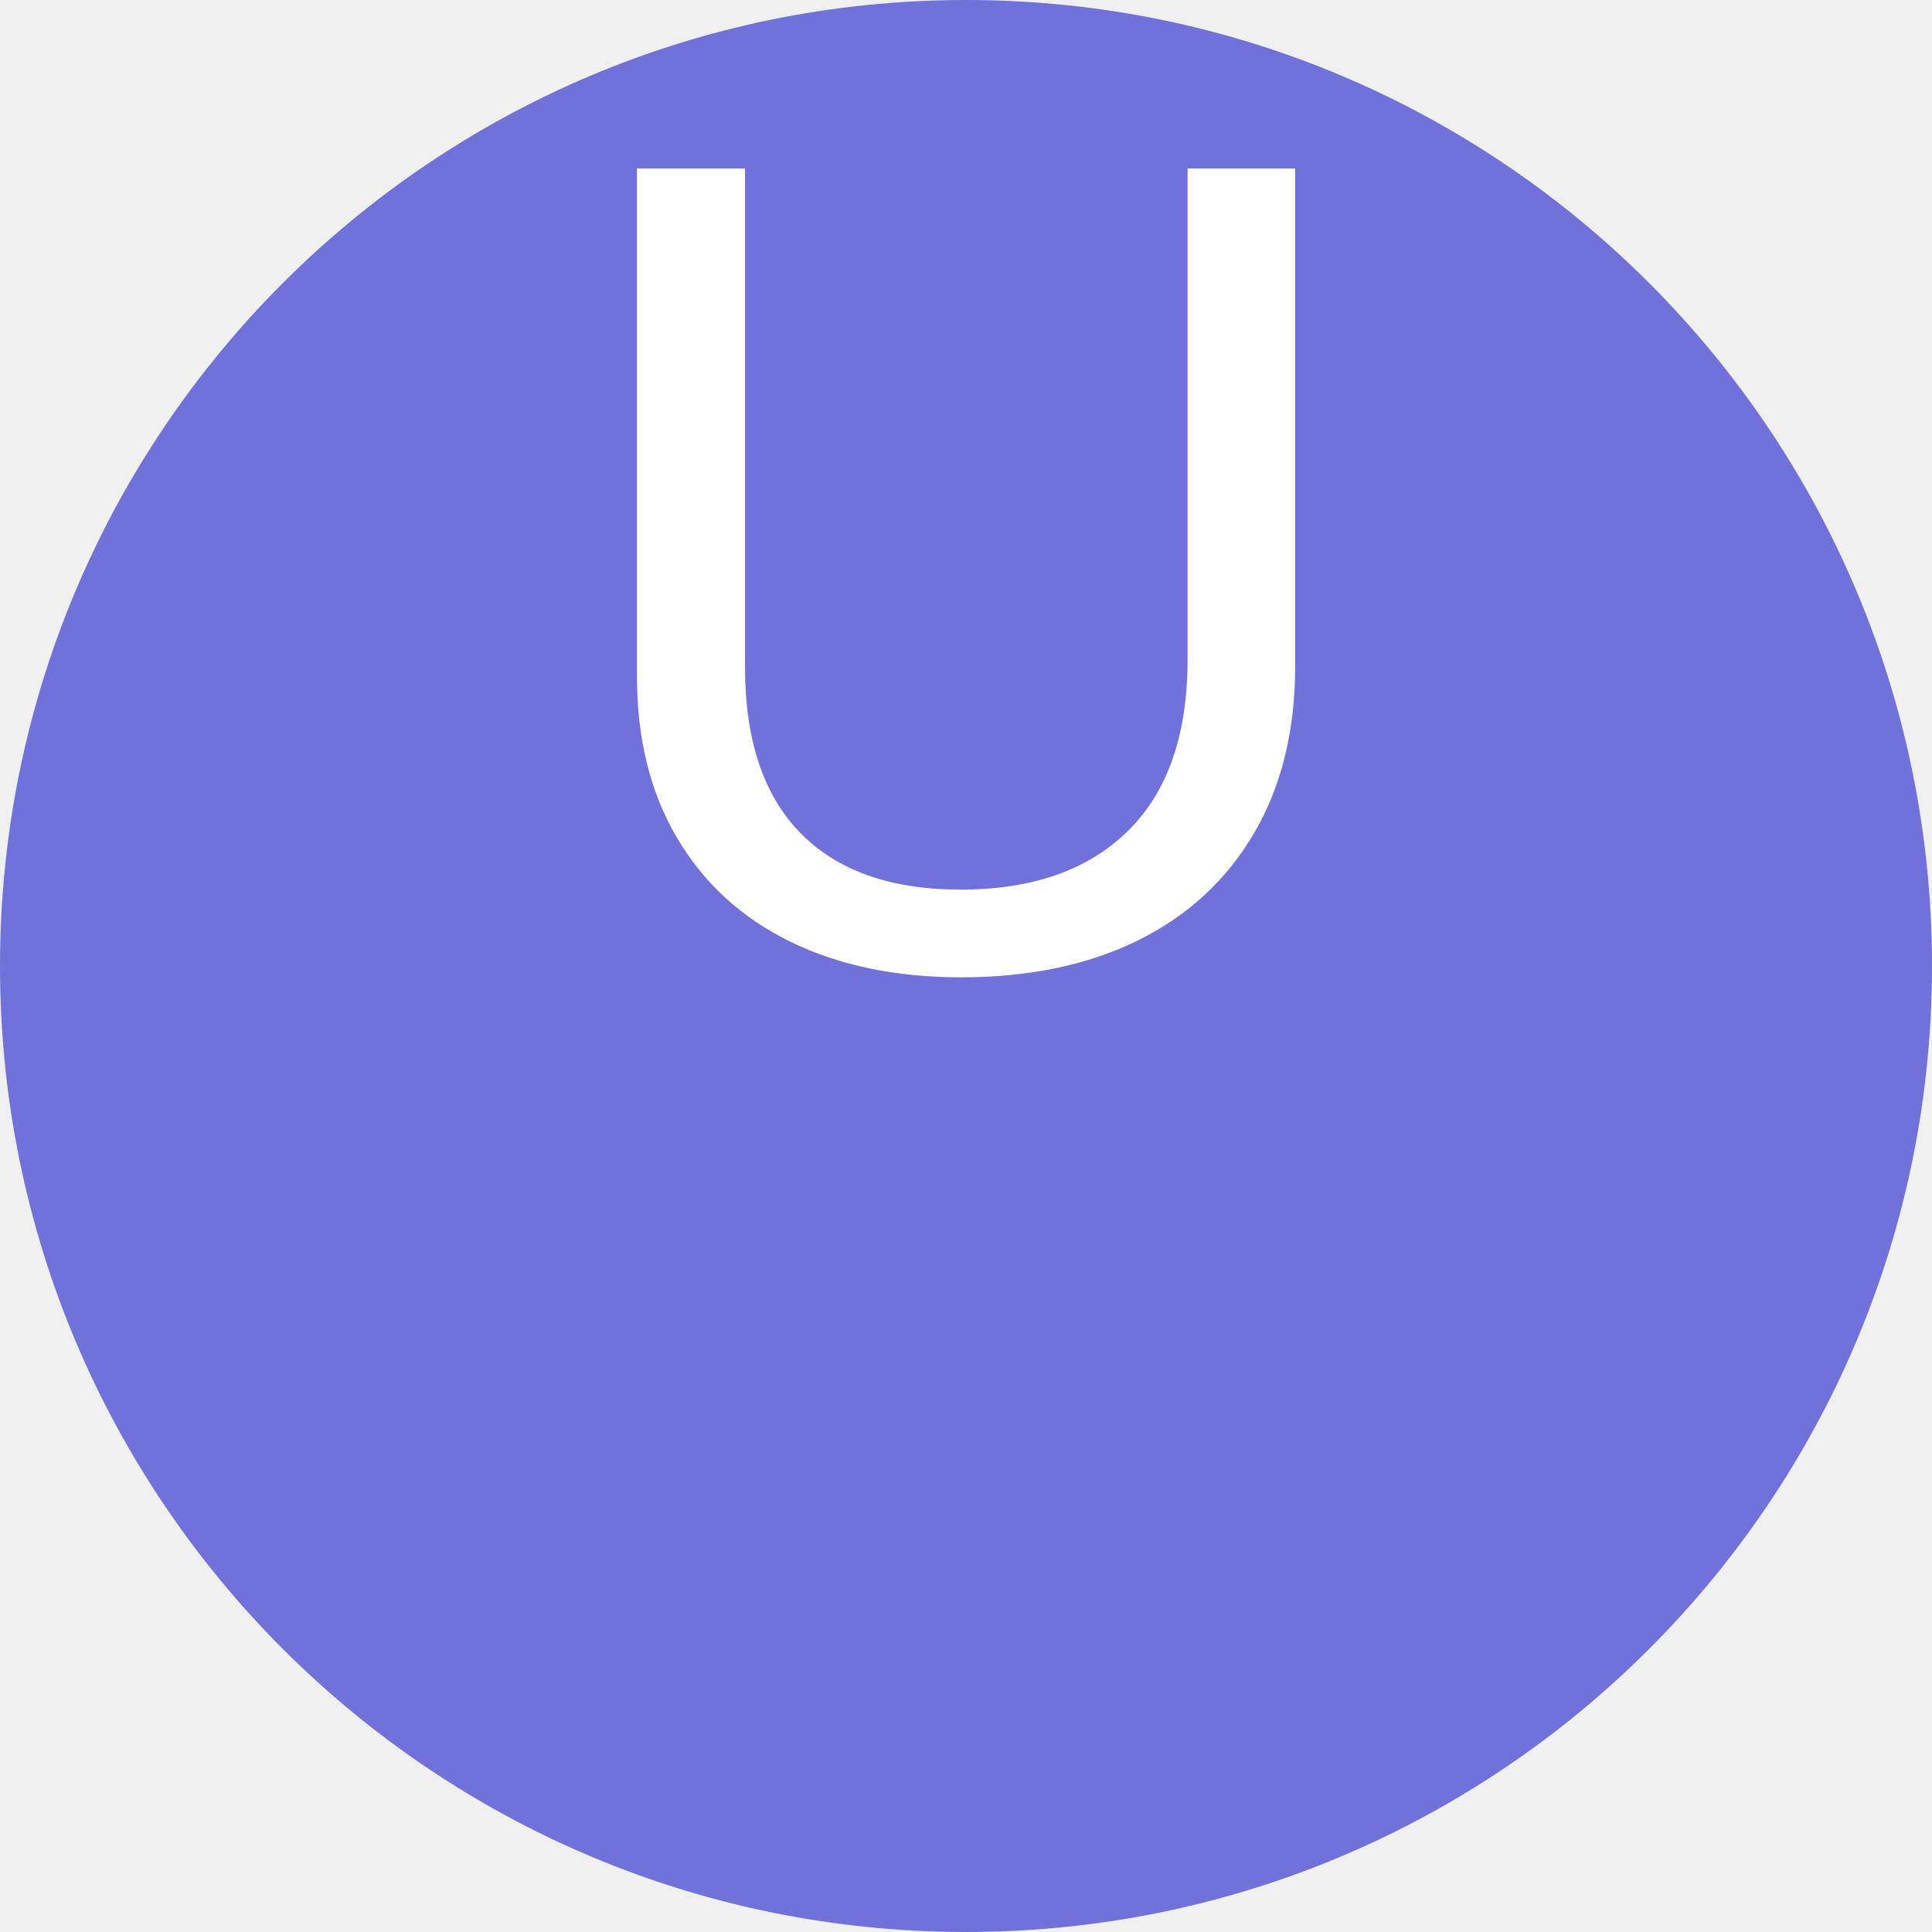
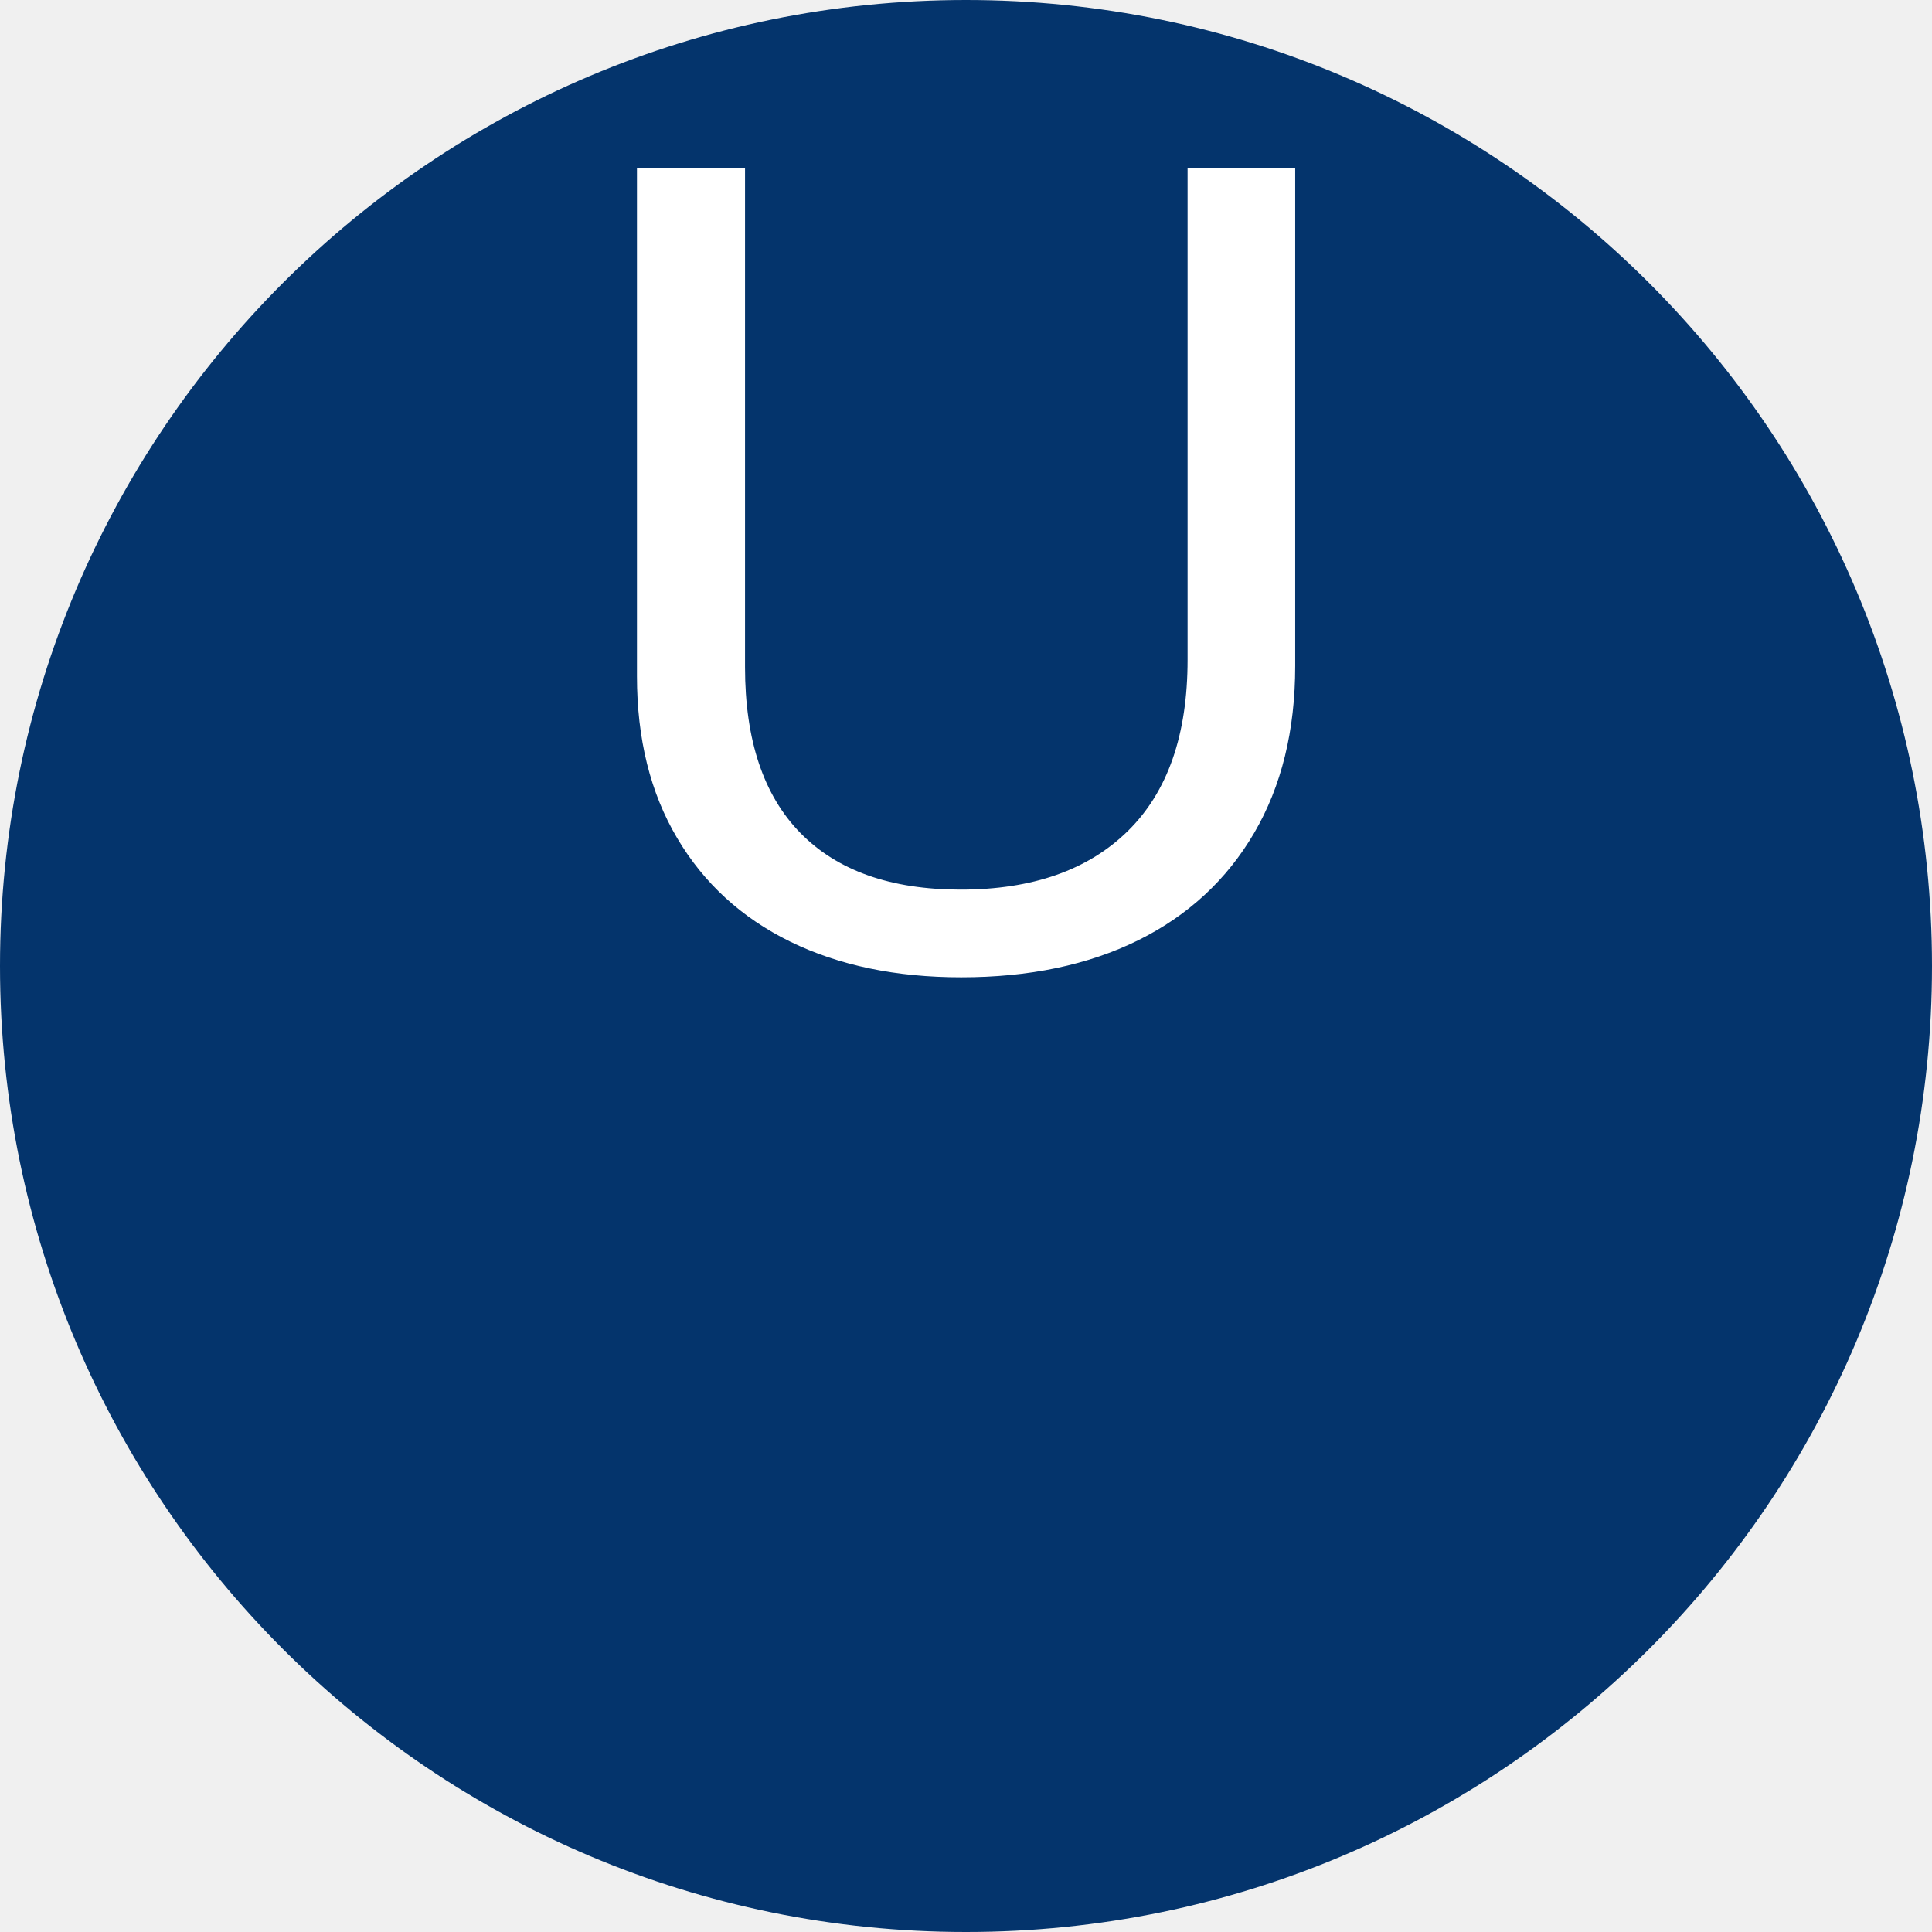
<svg xmlns="http://www.w3.org/2000/svg" width="500" height="500" viewBox="0 0 200 200">
-   <circle cx="100" cy="100" r="100" fill="rgb(112, 114, 217)" />
+   <circle cx="100" cy="100" r="100" fill="rgb(4,52,108)" />
  <text x="50%" y="50%" font-family="Arial, sans-serif" font-size="120" fill="white" text-anchor="middle" alignment-baseline="middle">
    U
  </text>
</svg>
